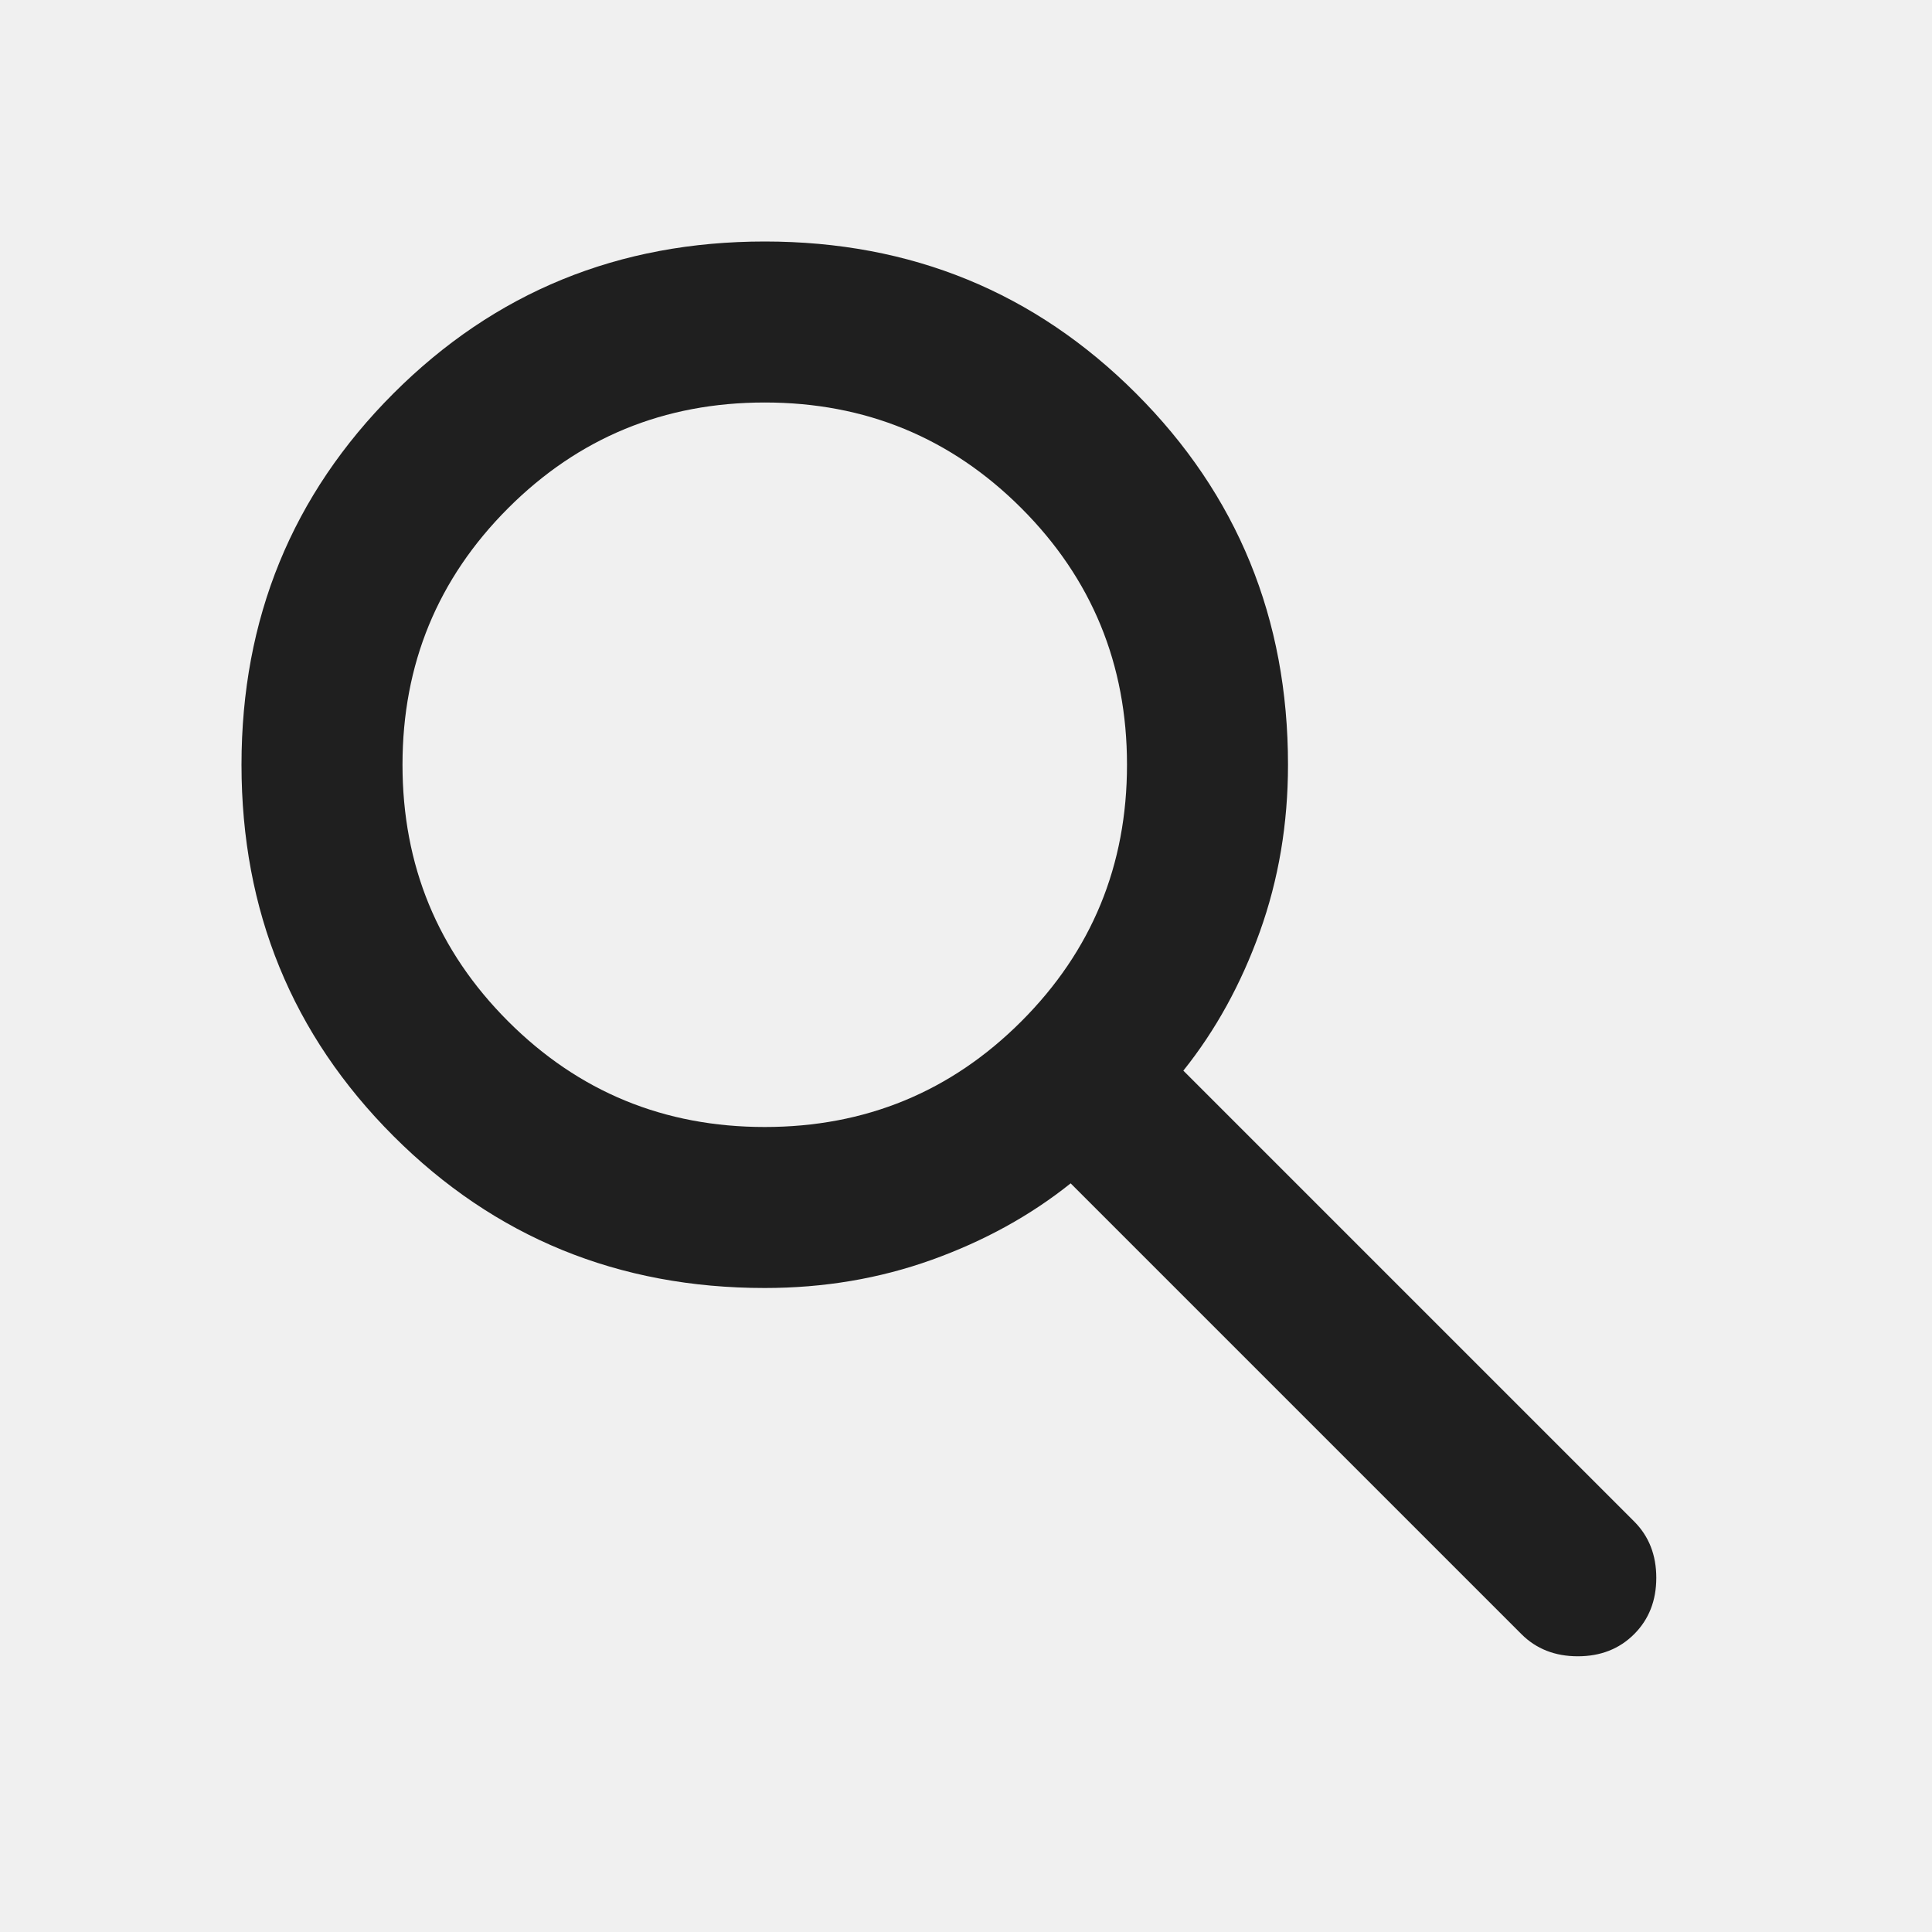
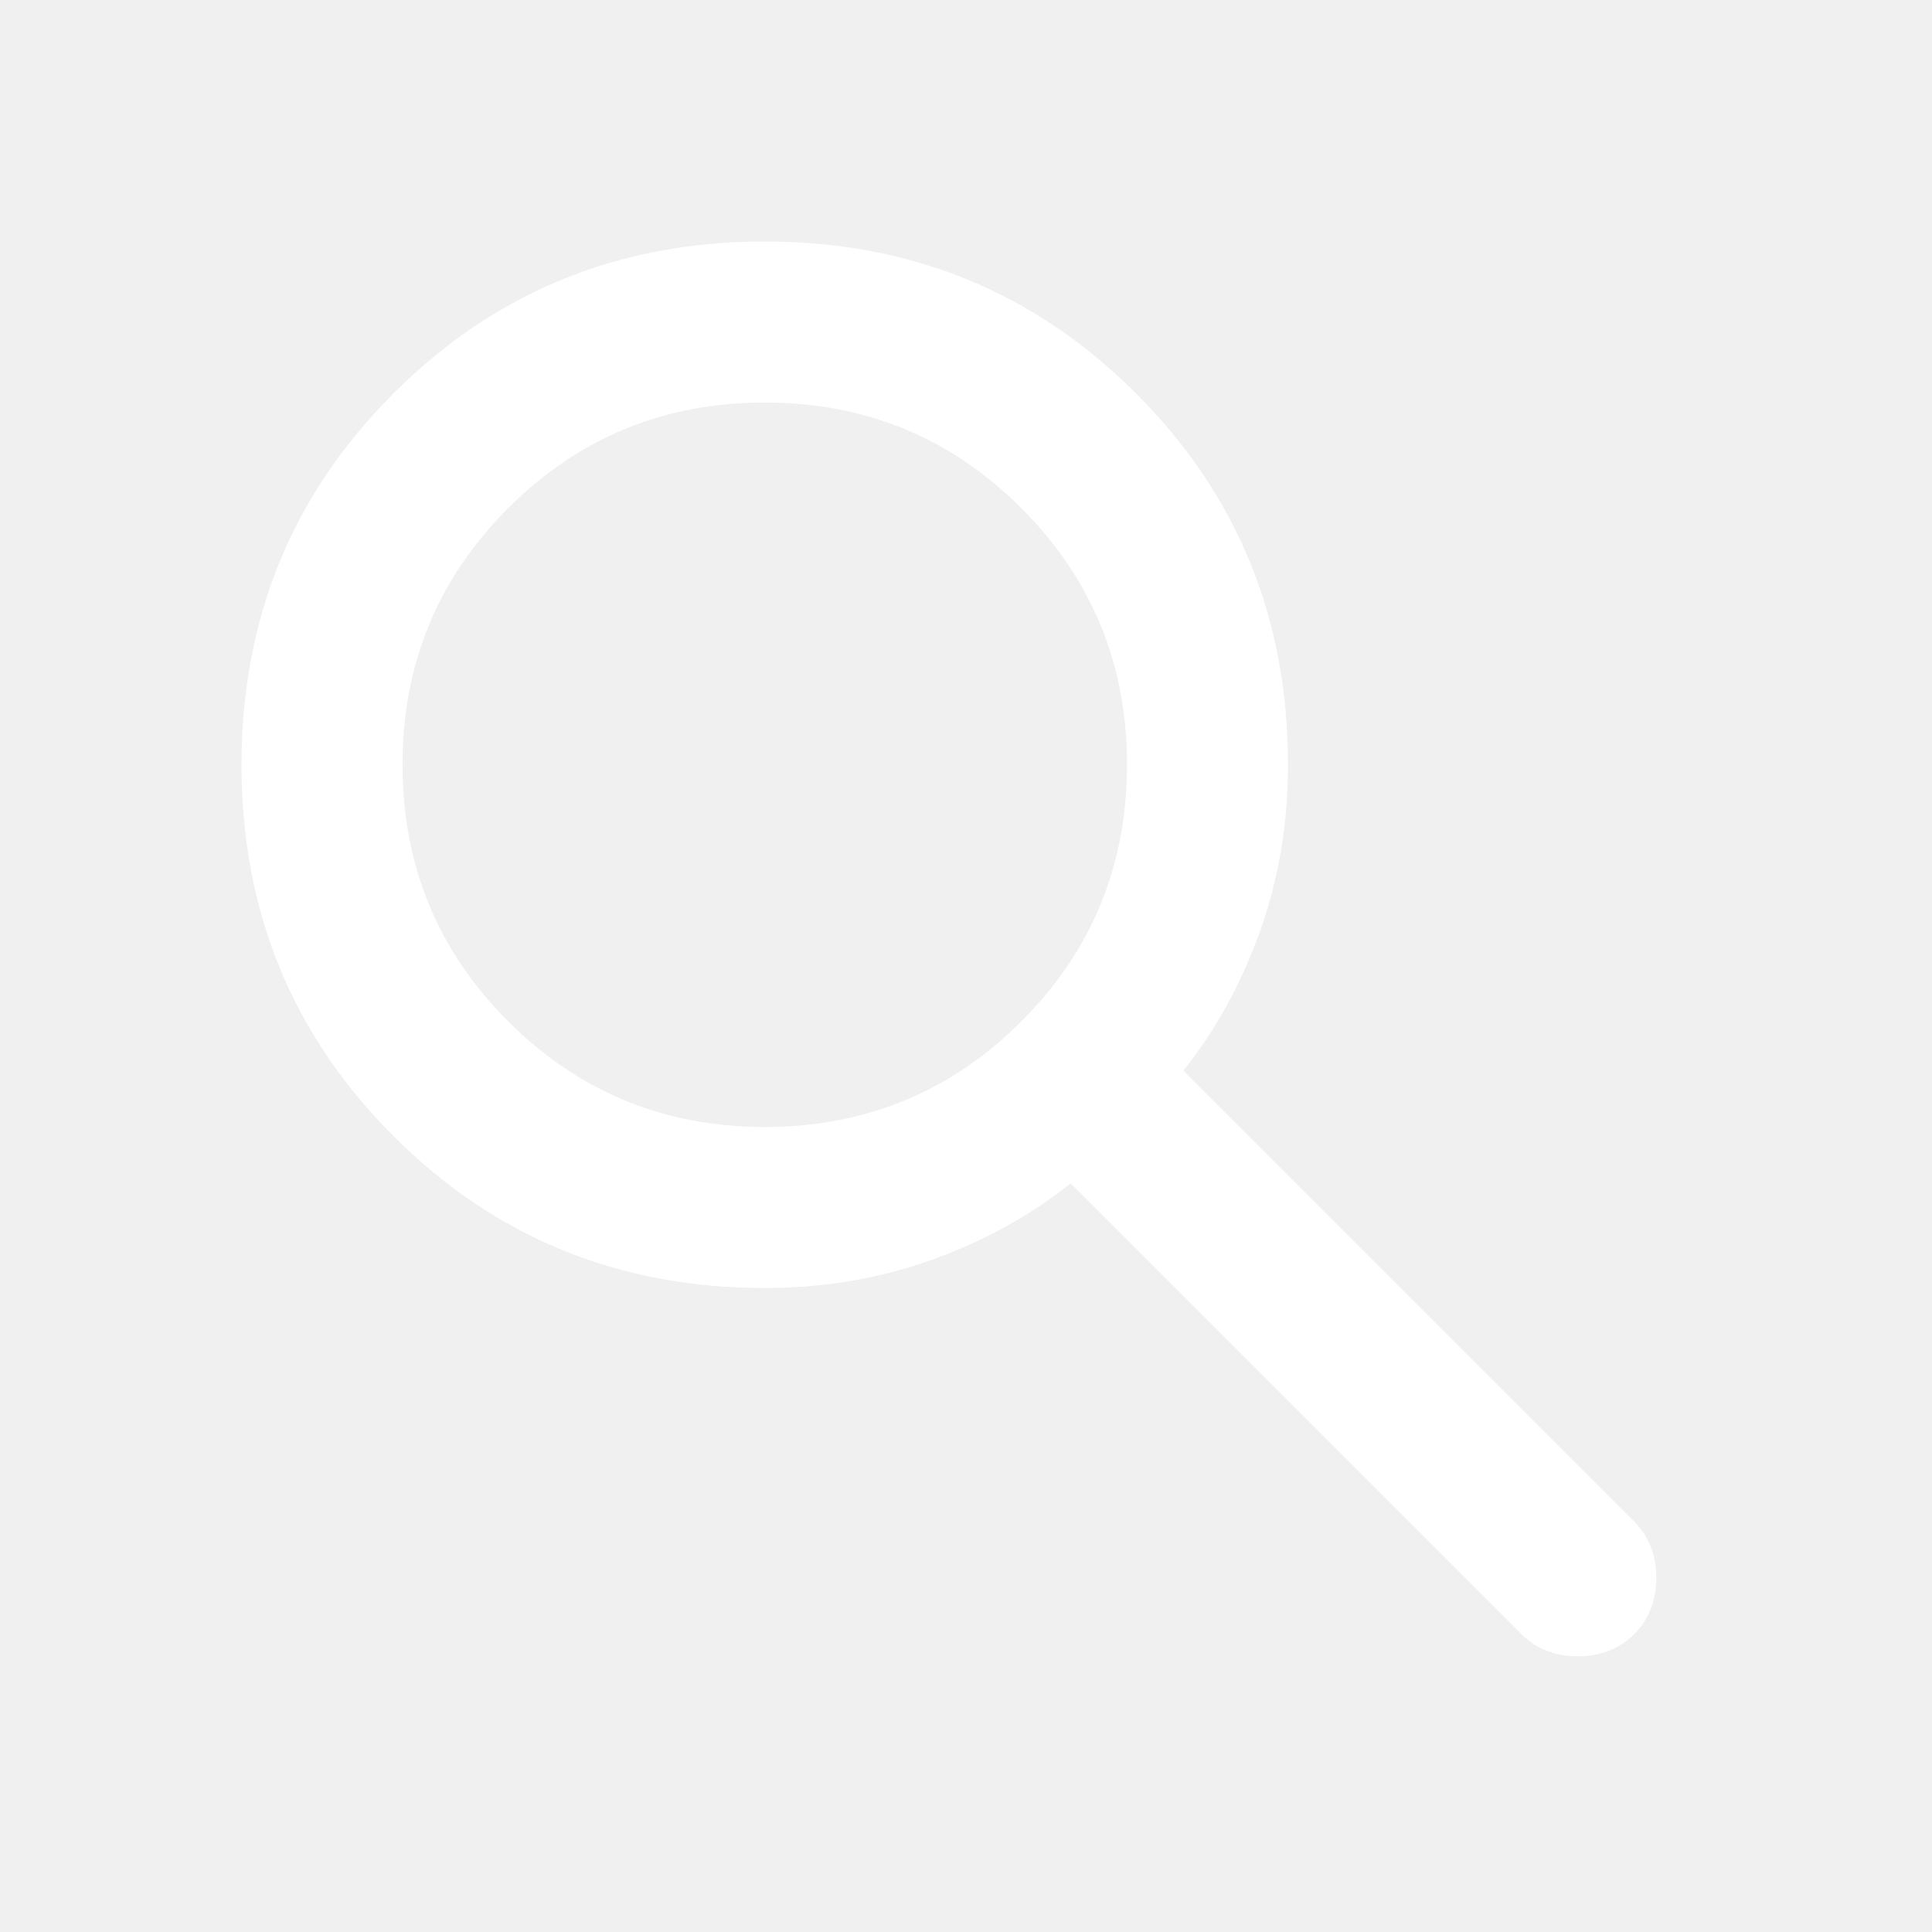
- <svg xmlns="http://www.w3.org/2000/svg" height="24px" viewBox="0 -960 960 960" width="24px" fill="#1f1f1f">
+ <svg xmlns="http://www.w3.org/2000/svg" height="24px" viewBox="0 -960 960 960" width="24px" fill="#fff">
  <path d="M380-320q-109 0-184.5-75.5T120-580q0-109 75.5-184.5T380-840q109 0 184.5 75.5T640-580q0 44-14 83t-38 69l224 224q11 11 11 28t-11 28q-11 11-28 11t-28-11L532-372q-30 24-69 38t-83 14Zm0-80q75 0 127.5-52.5T560-580q0-75-52.5-127.5T380-760q-75 0-127.5 52.5T200-580q0 75 52.5 127.5T380-400Z" />
</svg>
